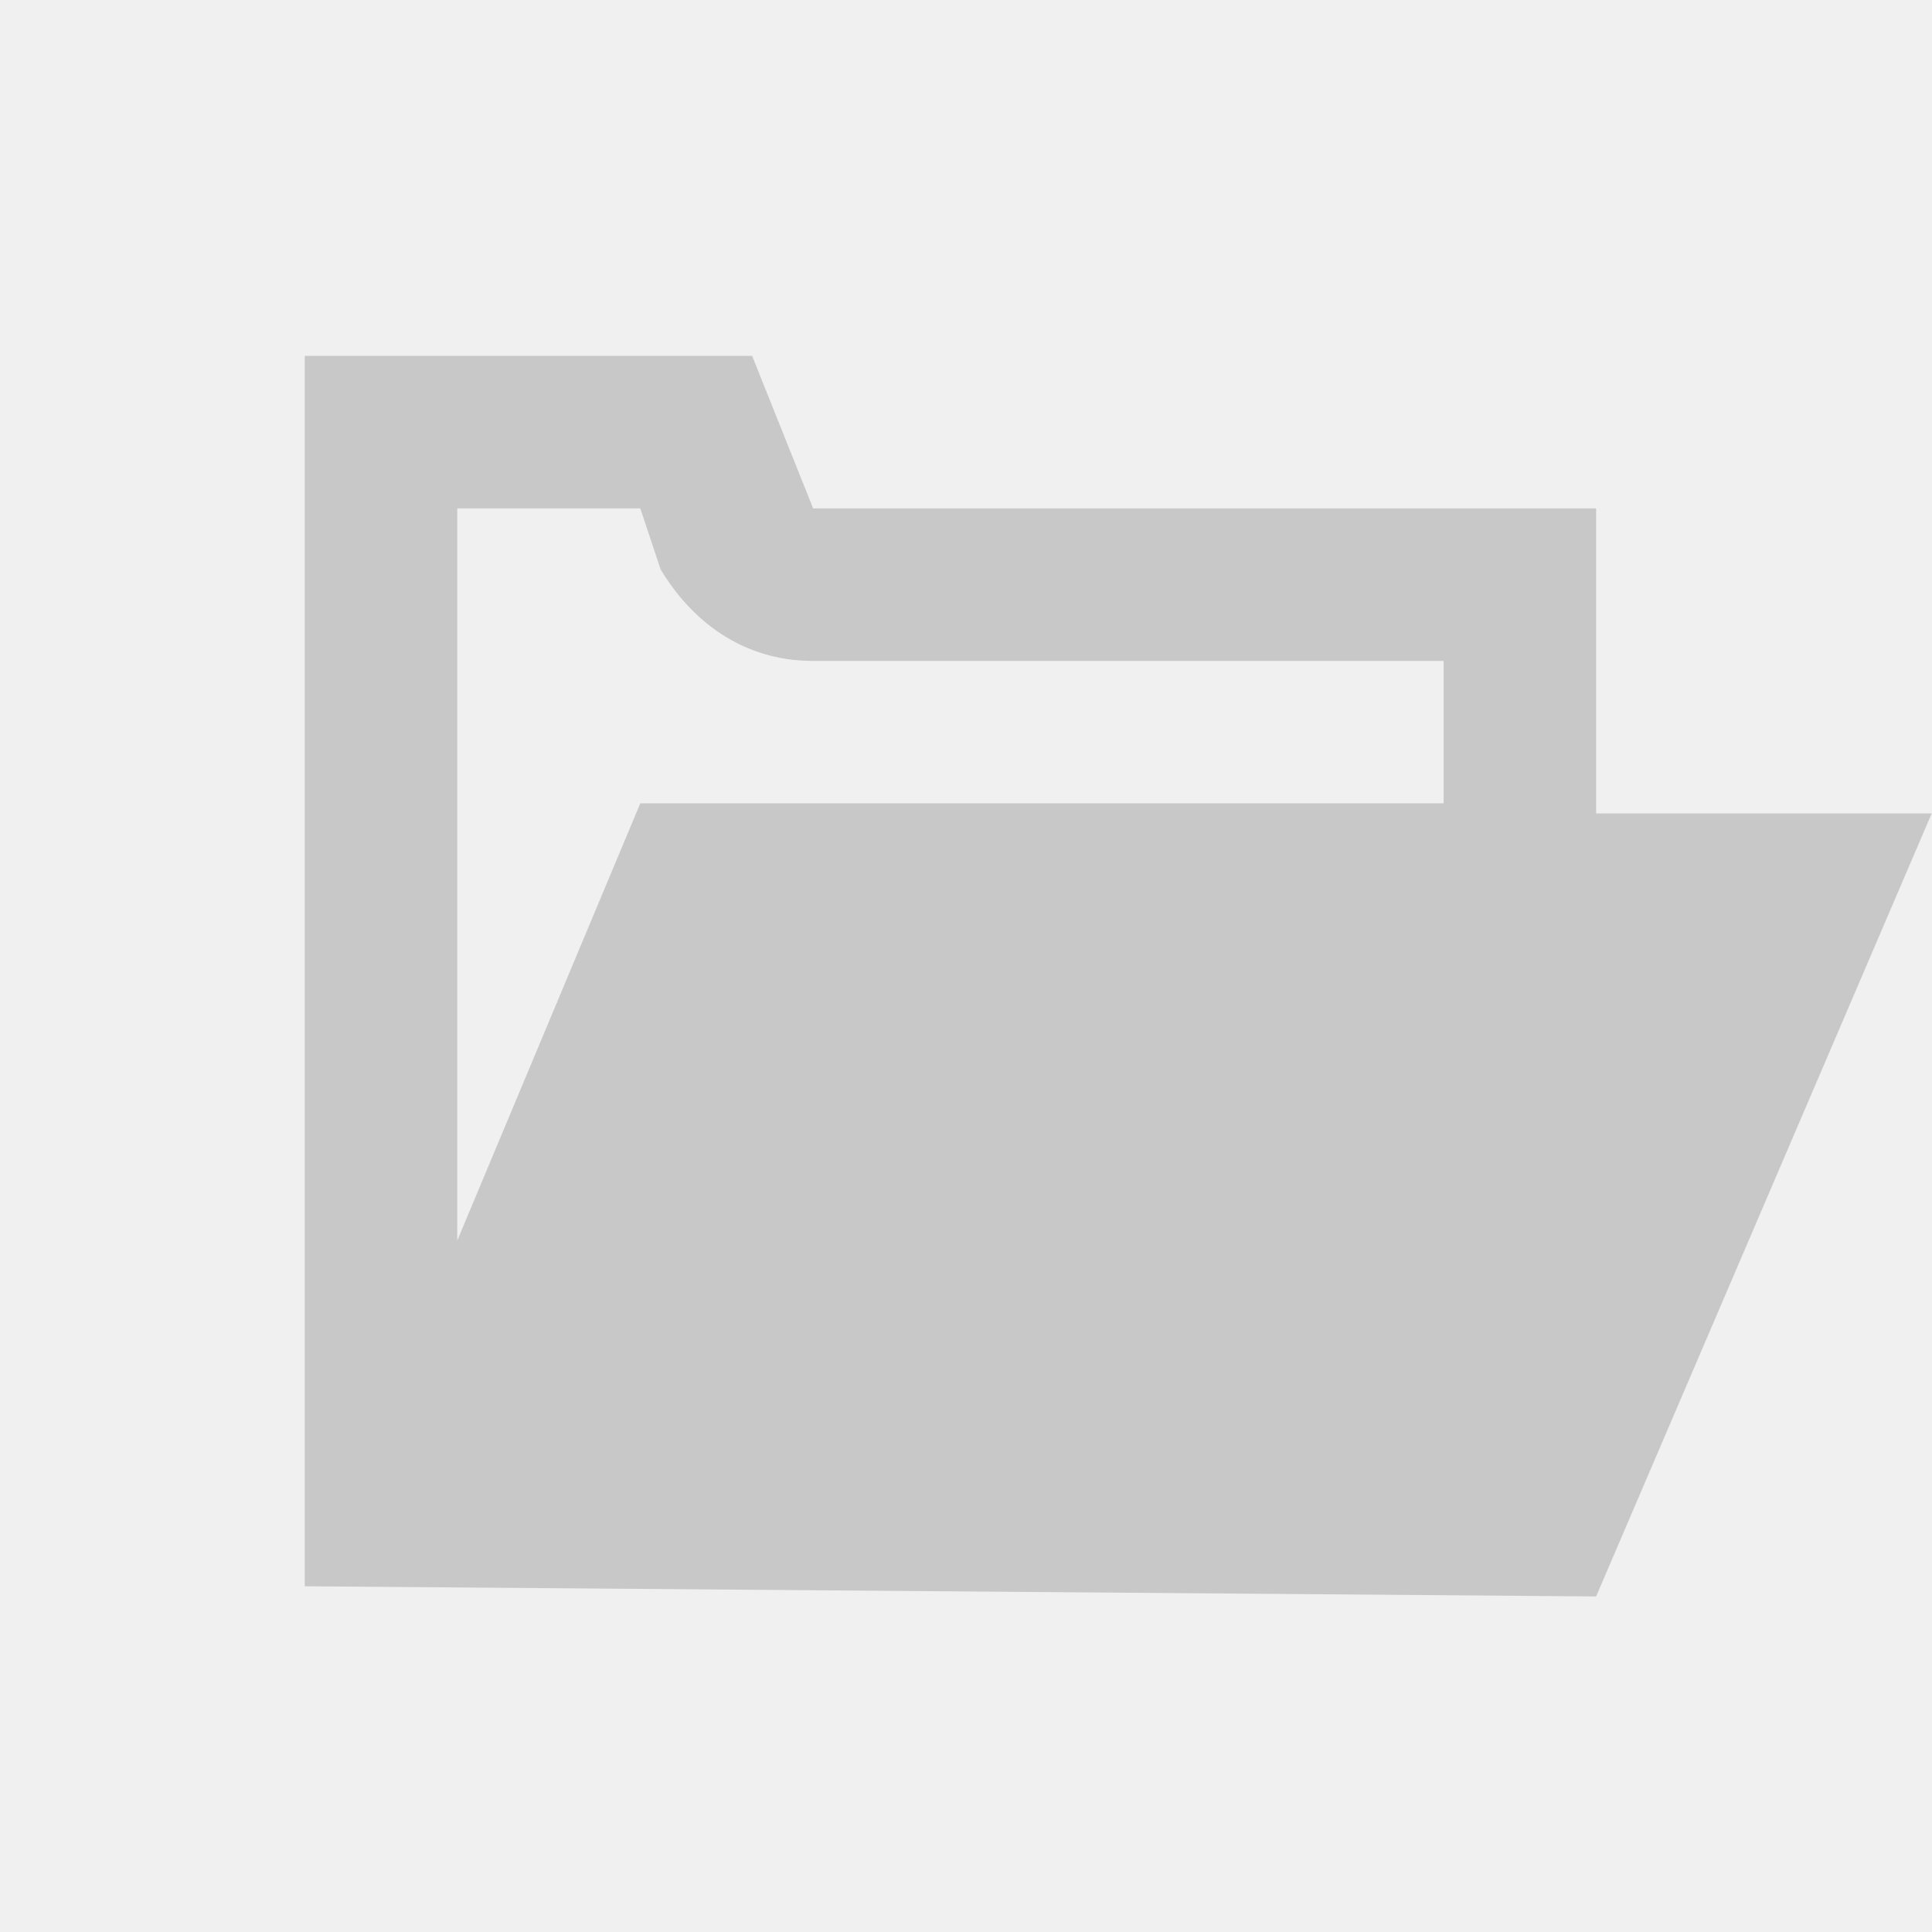
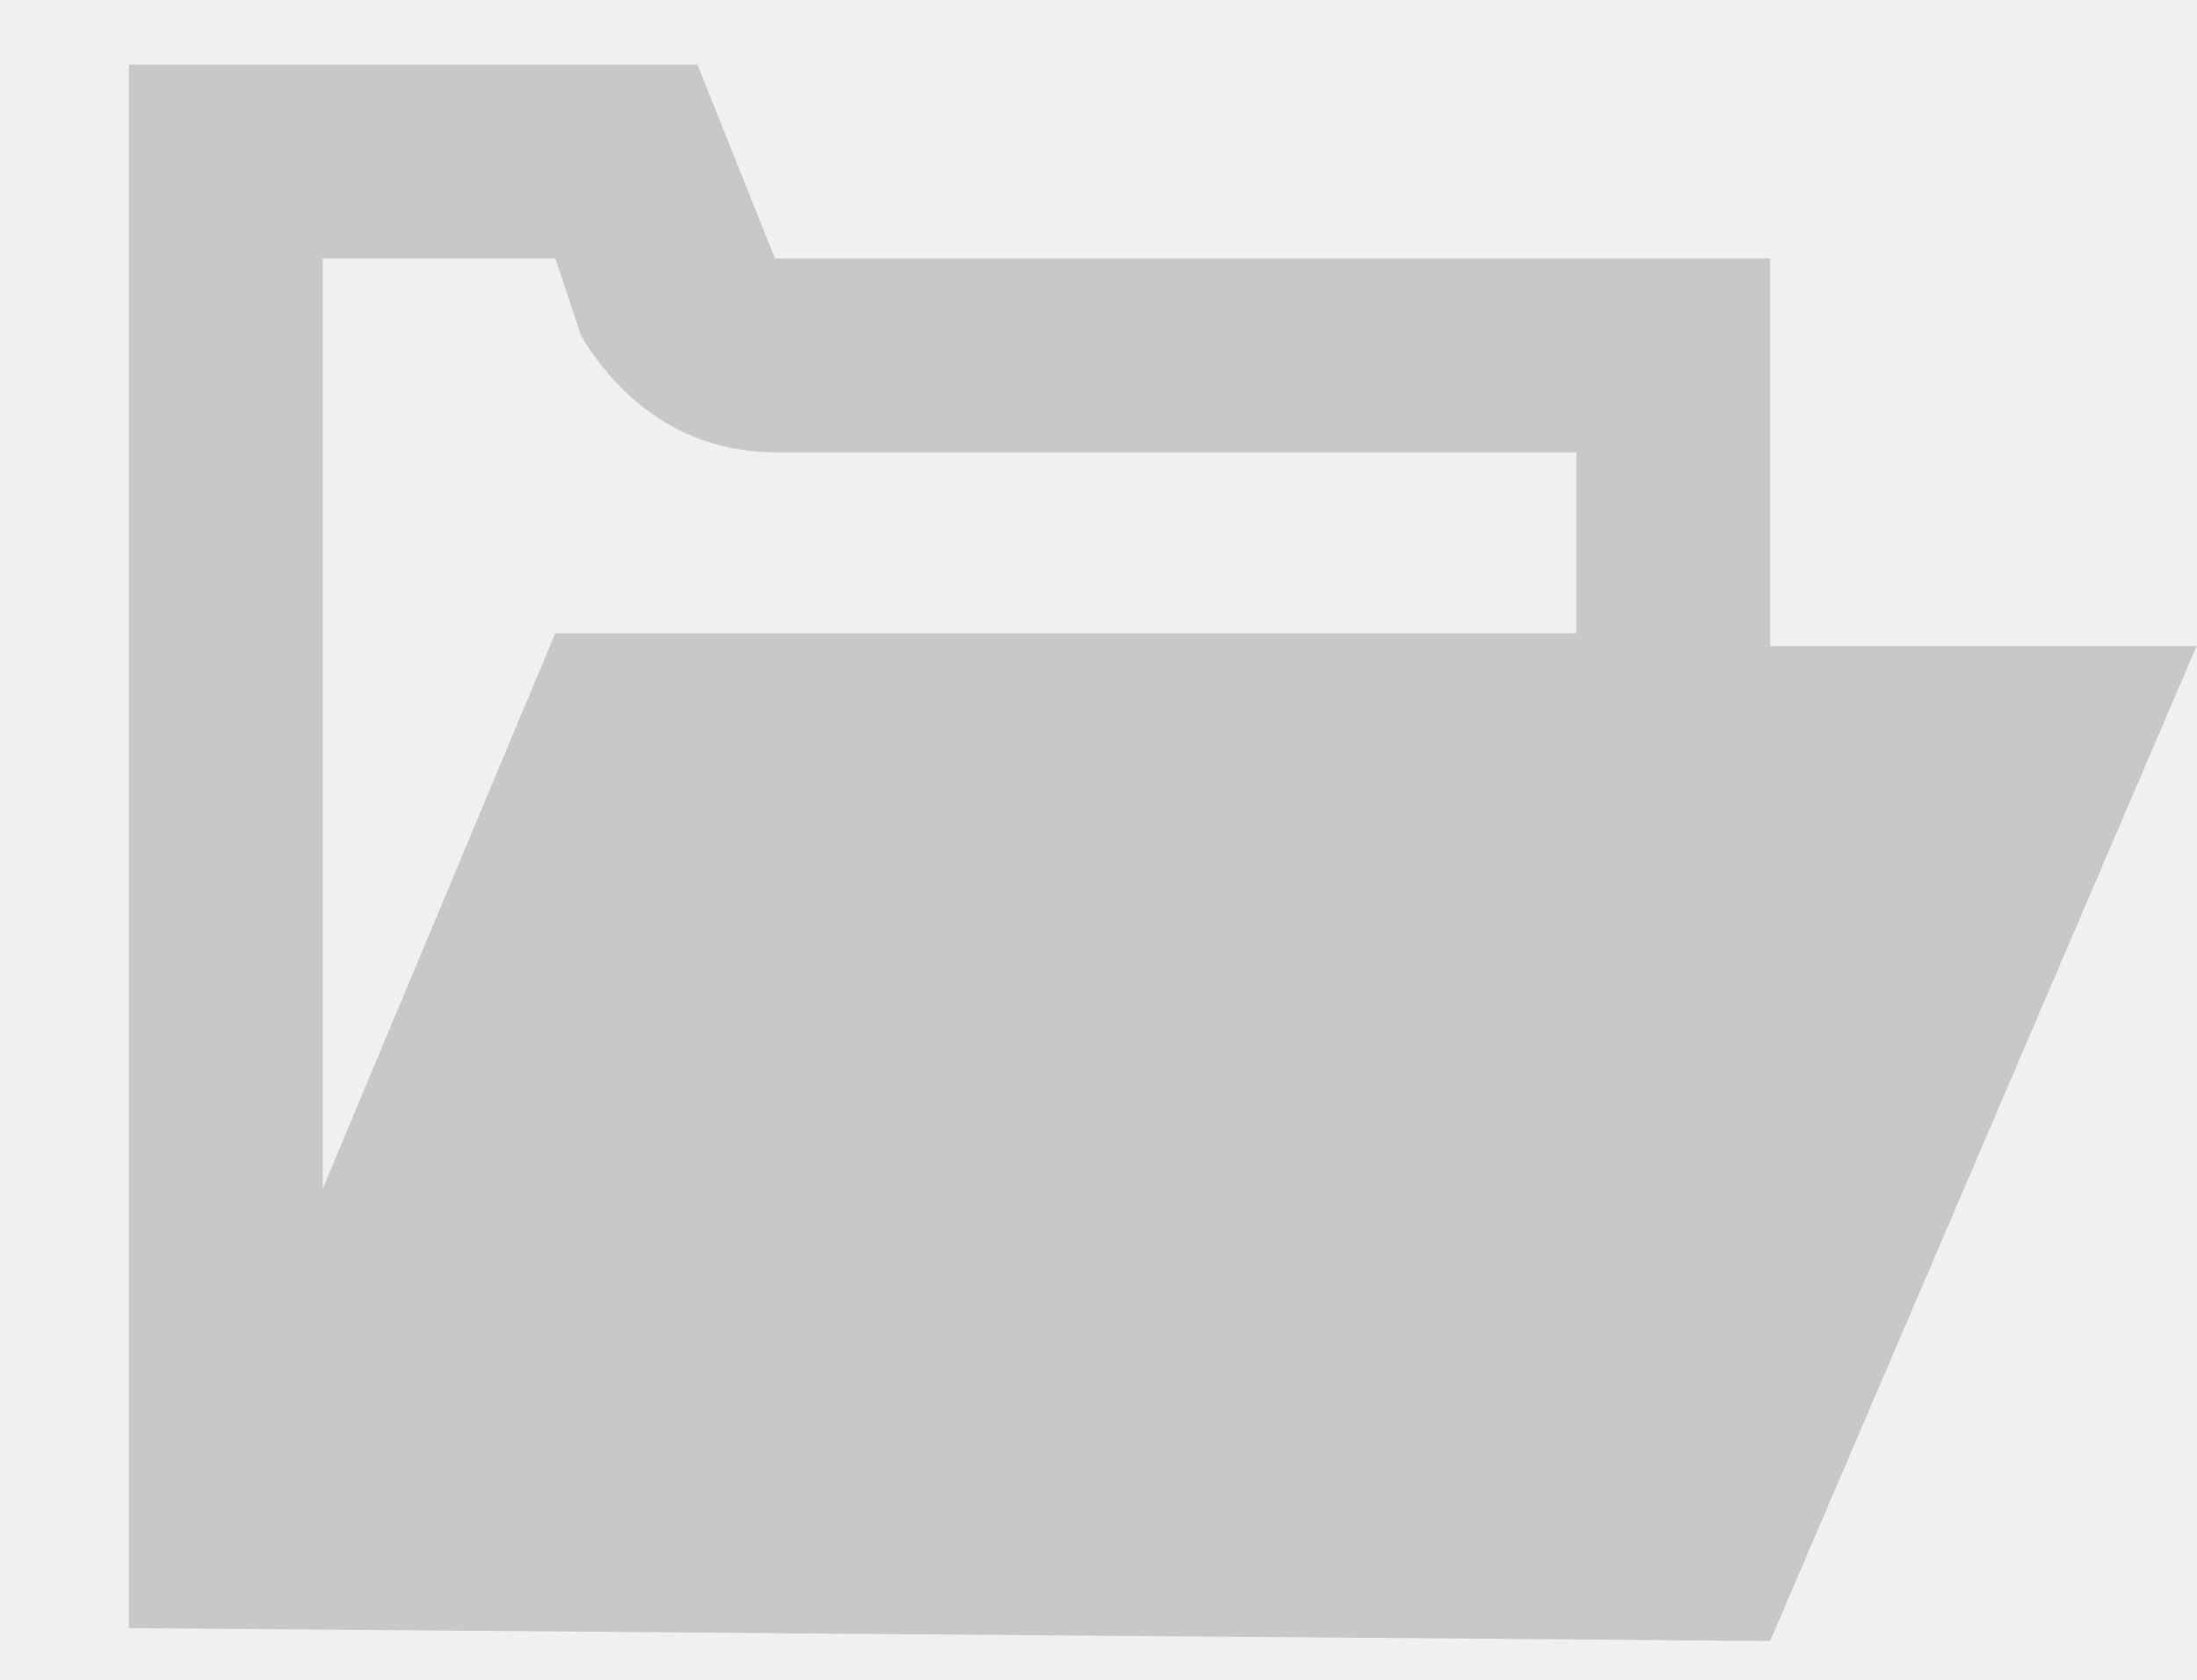
- <svg xmlns="http://www.w3.org/2000/svg" width="19" height="19" viewBox="0 0 19 19" fill="none">
+ <svg xmlns="http://www.w3.org/2000/svg" width="17" height="13" viewBox="0 0 17 13" fill="none">
  <g clip-path="url(#clip0)">
-     <g clip-path="url(#clip1)">
-       <path d="M15.697 15.7L18.997 8H15.697V5H7.997L7.397 3.5H2.997V5V6.5V15.6L15.697 15.7ZM4.497 6.6V5H6.297L6.497 5.6C6.797 6.1 7.297 6.5 7.997 6.5H14.197V7.9H6.297L4.497 12.2V6.6Z" fill="#C8C8C8" />
-     </g>
+     <path d="M13.697 12.7L16.997 5H13.697V2H5.997L5.397 0.5H0.997V2V3.5V12.6L13.697 12.7ZM2.497 3.6V2H4.297L4.497 2.6C4.797 3.1 5.297 3.5 5.997 3.5H12.197V4.9H4.297L2.497 9.2V3.6Z" fill="#C8C8C8" />
  </g>
  <defs>
    <clipPath id="clip0">
-       <rect width="18" height="18" fill="white" transform="translate(0.99707 0.5)" />
-     </clipPath>
-     <clipPath id="clip1">
-       <rect width="16" height="12.2" fill="white" transform="translate(2.99707 3.5)" />
+       <rect width="16" height="12.2" fill="white" transform="translate(0.99707 0.5)" />
    </clipPath>
  </defs>
</svg>
